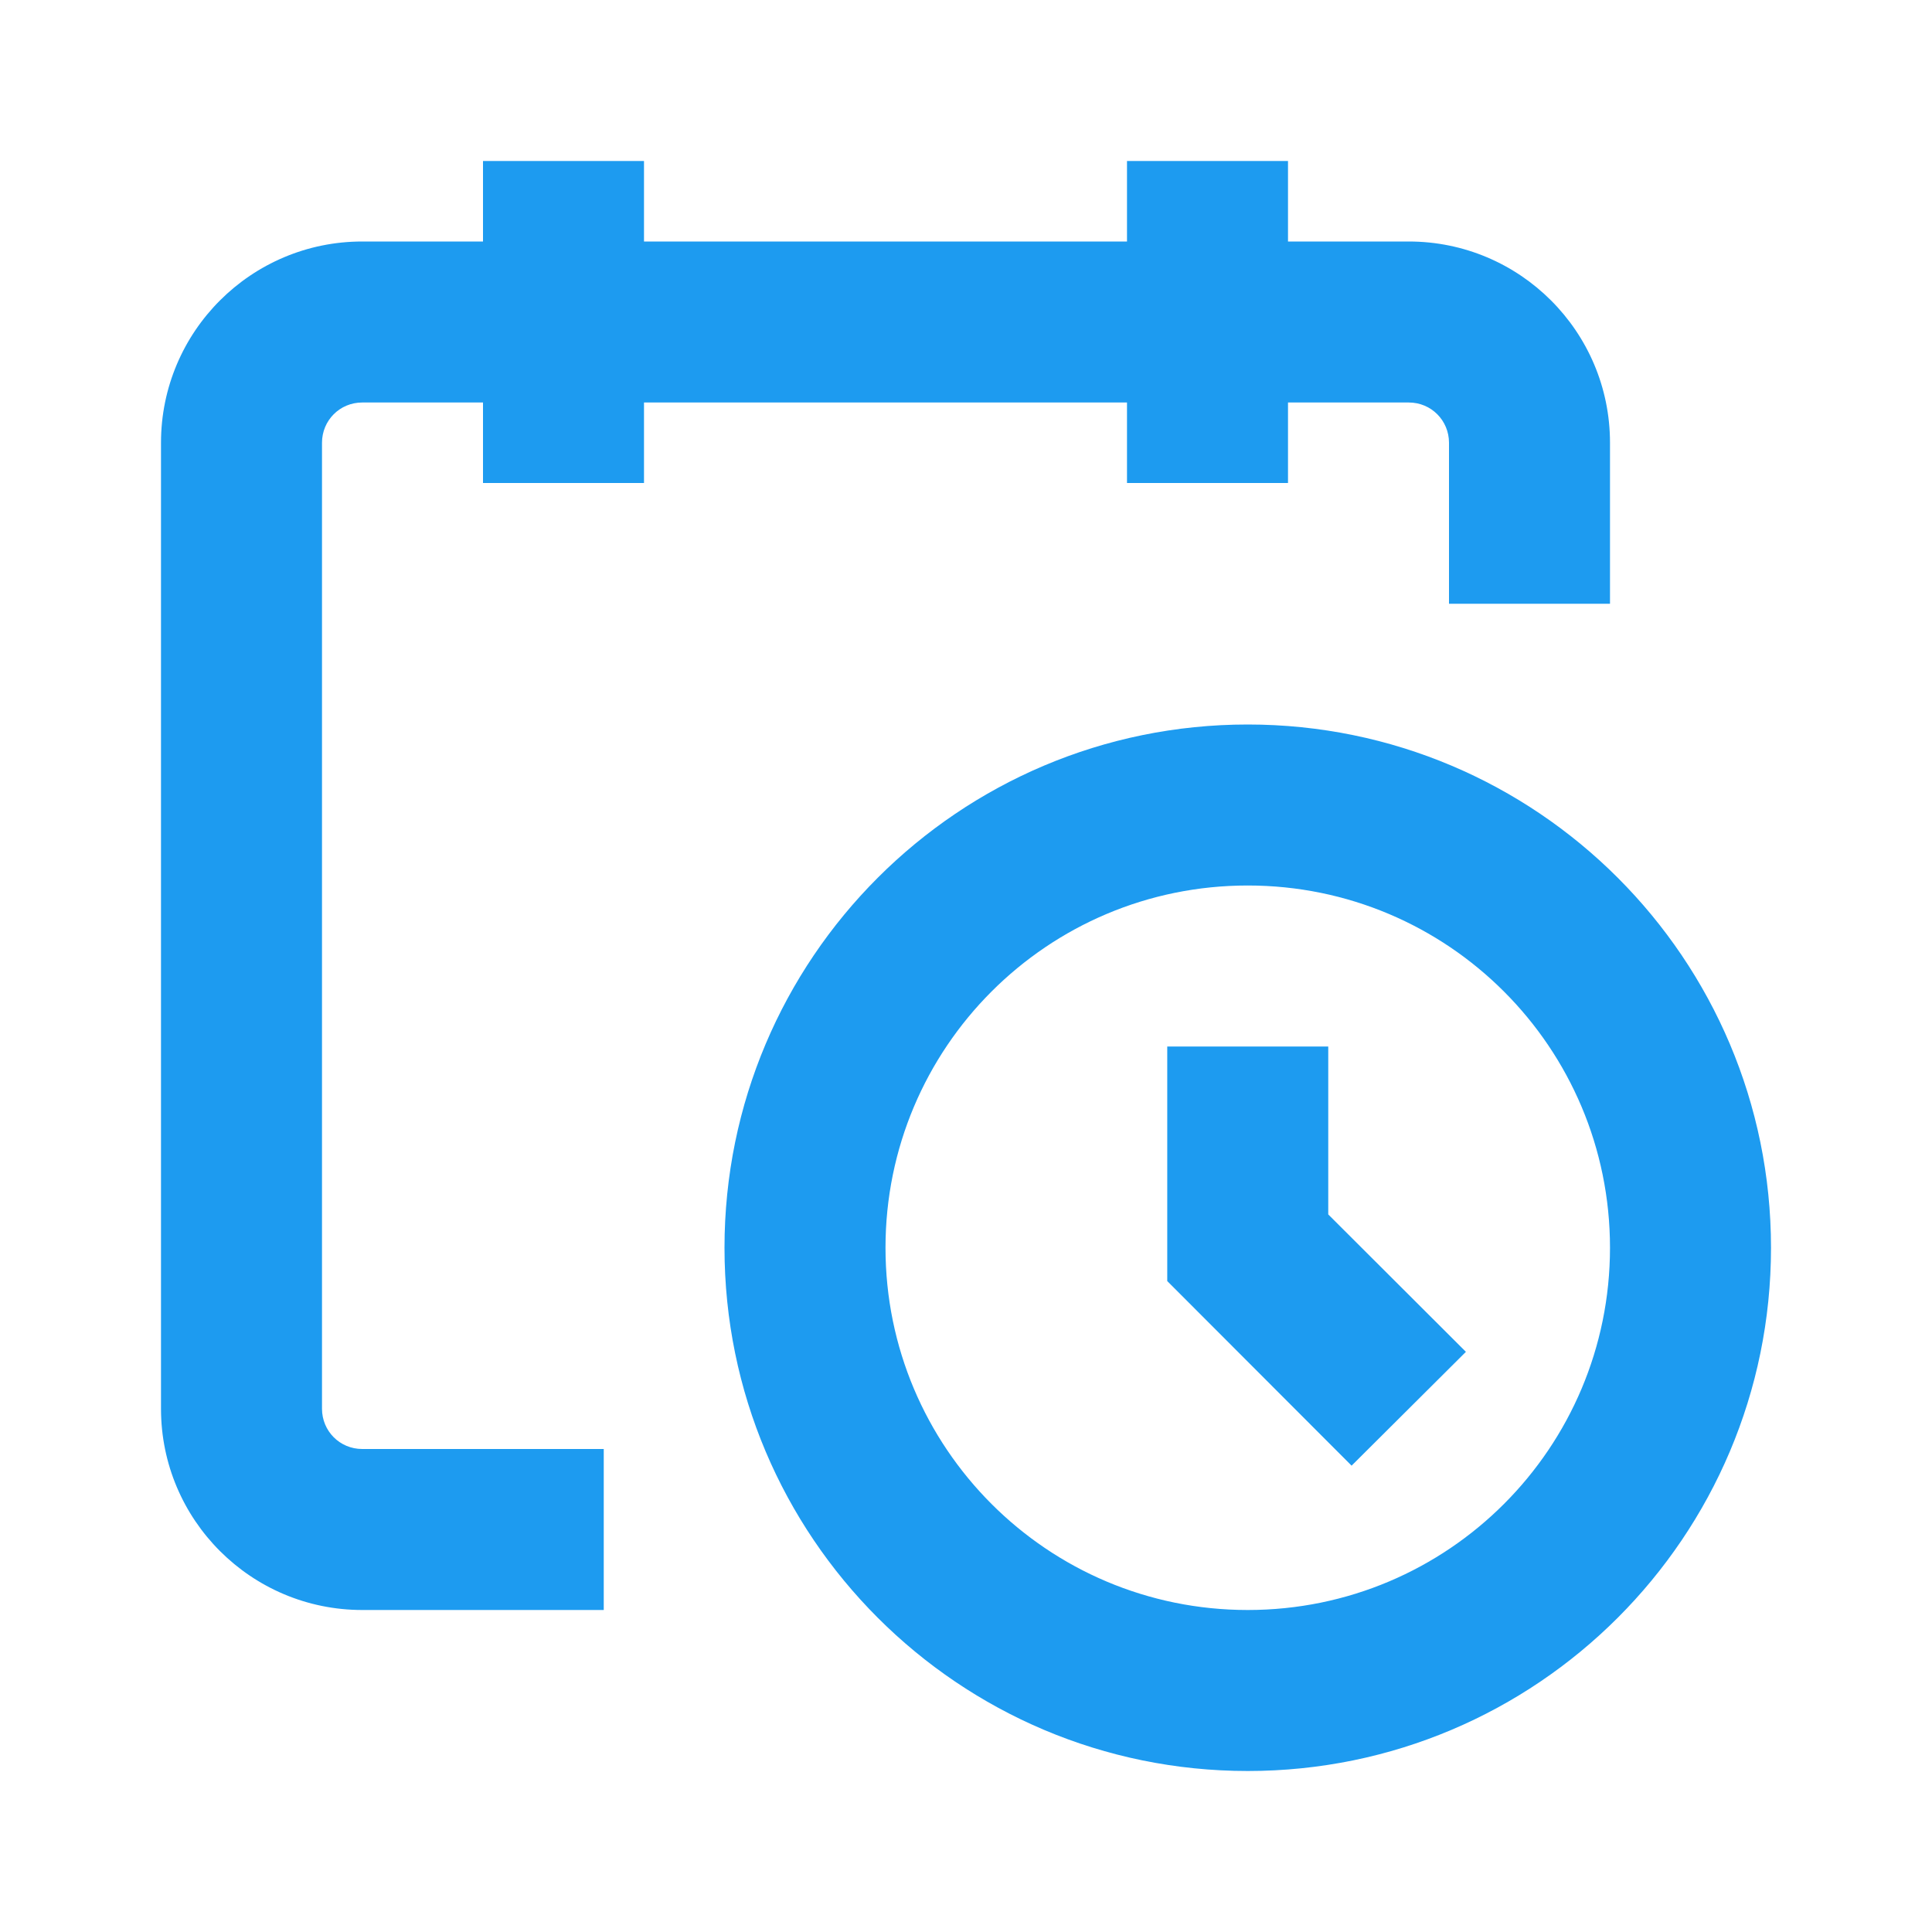
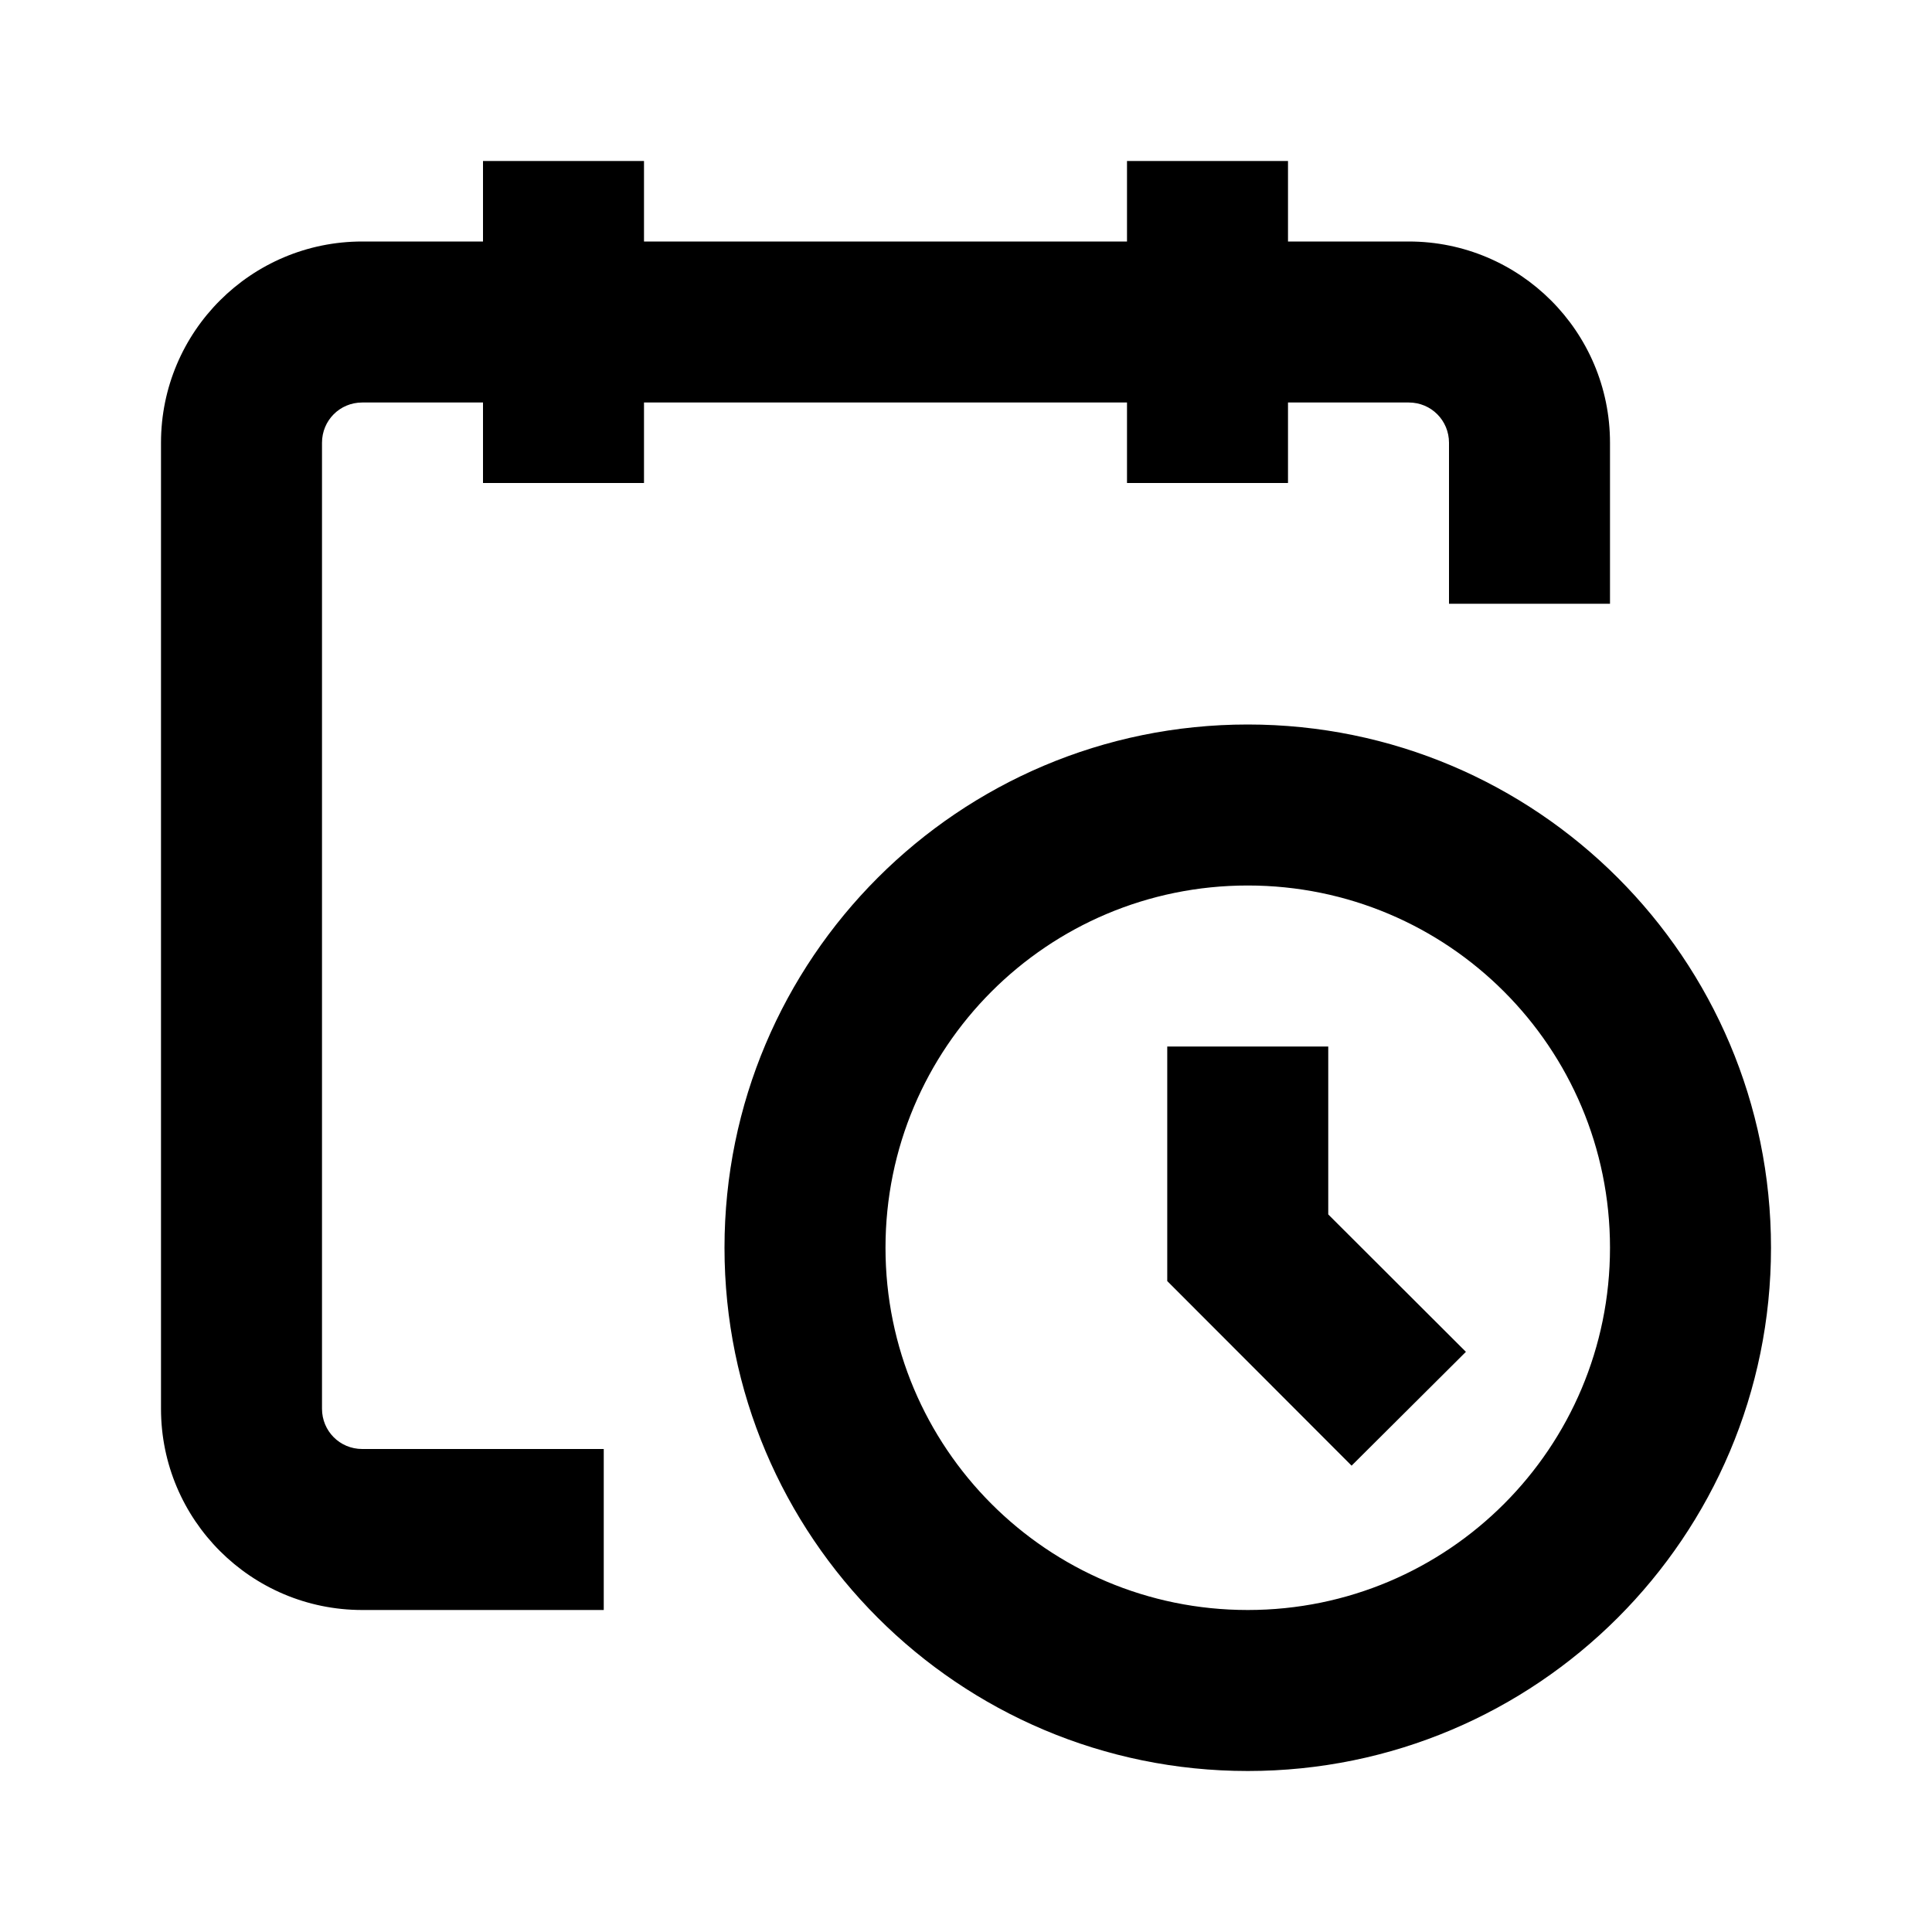
<svg xmlns="http://www.w3.org/2000/svg" width="20" height="20" viewBox="0 0 24 24">
-   <path fill="#1d9bf0" d="M6 3V2h2v1h6V2h2v1h1.5C18.88 3 20 4.119 20 5.5v2h-2v-2c0-.276-.22-.5-.5-.5H16v1h-2V5H8v1H6V5H4.5c-.28 0-.5.224-.5.5v12c0 .276.22.5.5.5h3v2h-3C3.12 20 2 18.881 2 17.5v-12C2 4.119 3.12 3 4.5 3H6zm9.5 8c-2.49 0-4.5 2.015-4.5 4.5s2.01 4.5 4.5 4.5 4.5-2.015 4.5-4.5-2.01-4.5-4.5-4.5zM9 15.5C9 11.91 11.91 9 15.5 9s6.5 2.91 6.5 6.5-2.91 6.5-6.5 6.5S9 19.09 9 15.5zm5.5-2.5h2v2.086l1.71 1.707-1.42 1.414-2.29-2.293V13z" />
+   <path fill="currentColor" d="M6 3V2h2v1h6V2h2v1h1.5C18.88 3 20 4.119 20 5.5v2h-2v-2c0-.276-.22-.5-.5-.5H16v1h-2V5H8v1H6V5H4.5c-.28 0-.5.224-.5.5v12c0 .276.22.5.5.5h3v2h-3C3.12 20 2 18.881 2 17.5v-12C2 4.119 3.12 3 4.5 3H6zm9.5 8c-2.49 0-4.5 2.015-4.5 4.5s2.01 4.5 4.5 4.5 4.5-2.015 4.5-4.5-2.01-4.5-4.5-4.5zM9 15.5C9 11.91 11.91 9 15.5 9s6.5 2.91 6.5 6.5-2.91 6.5-6.5 6.5S9 19.09 9 15.5zm5.5-2.5h2v2.086l1.71 1.707-1.42 1.414-2.29-2.293V13z" />
</svg>
